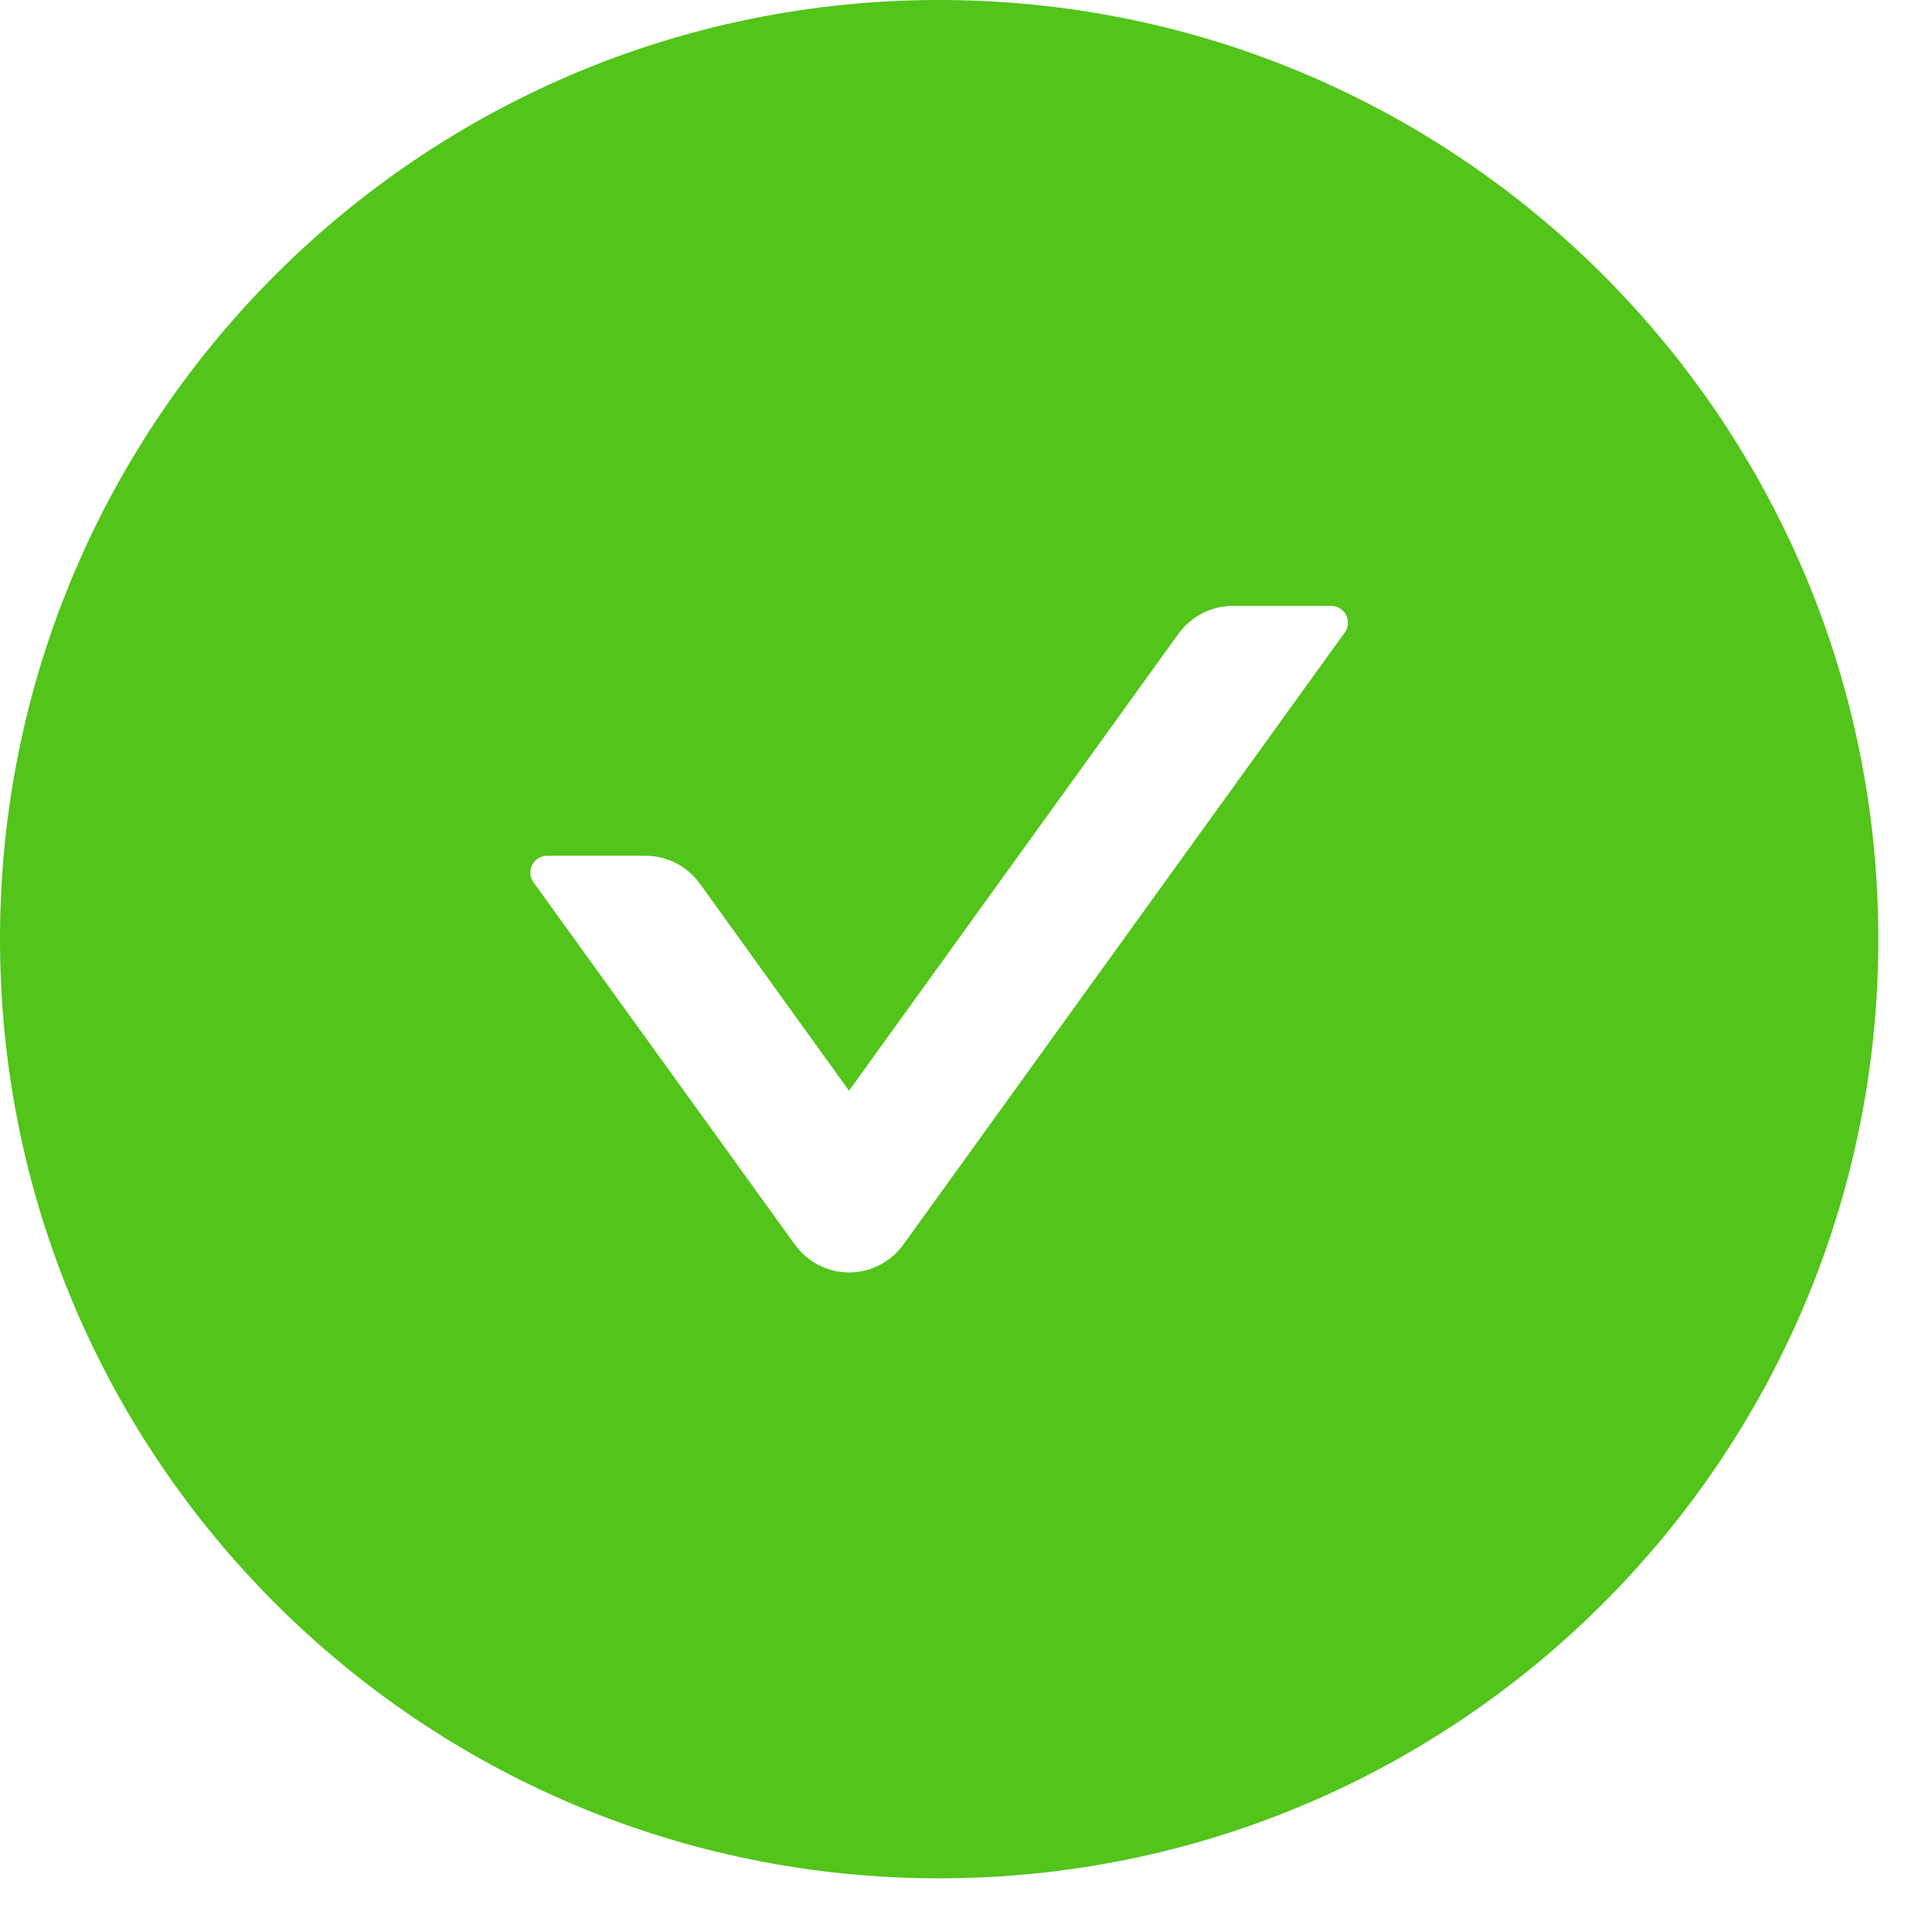
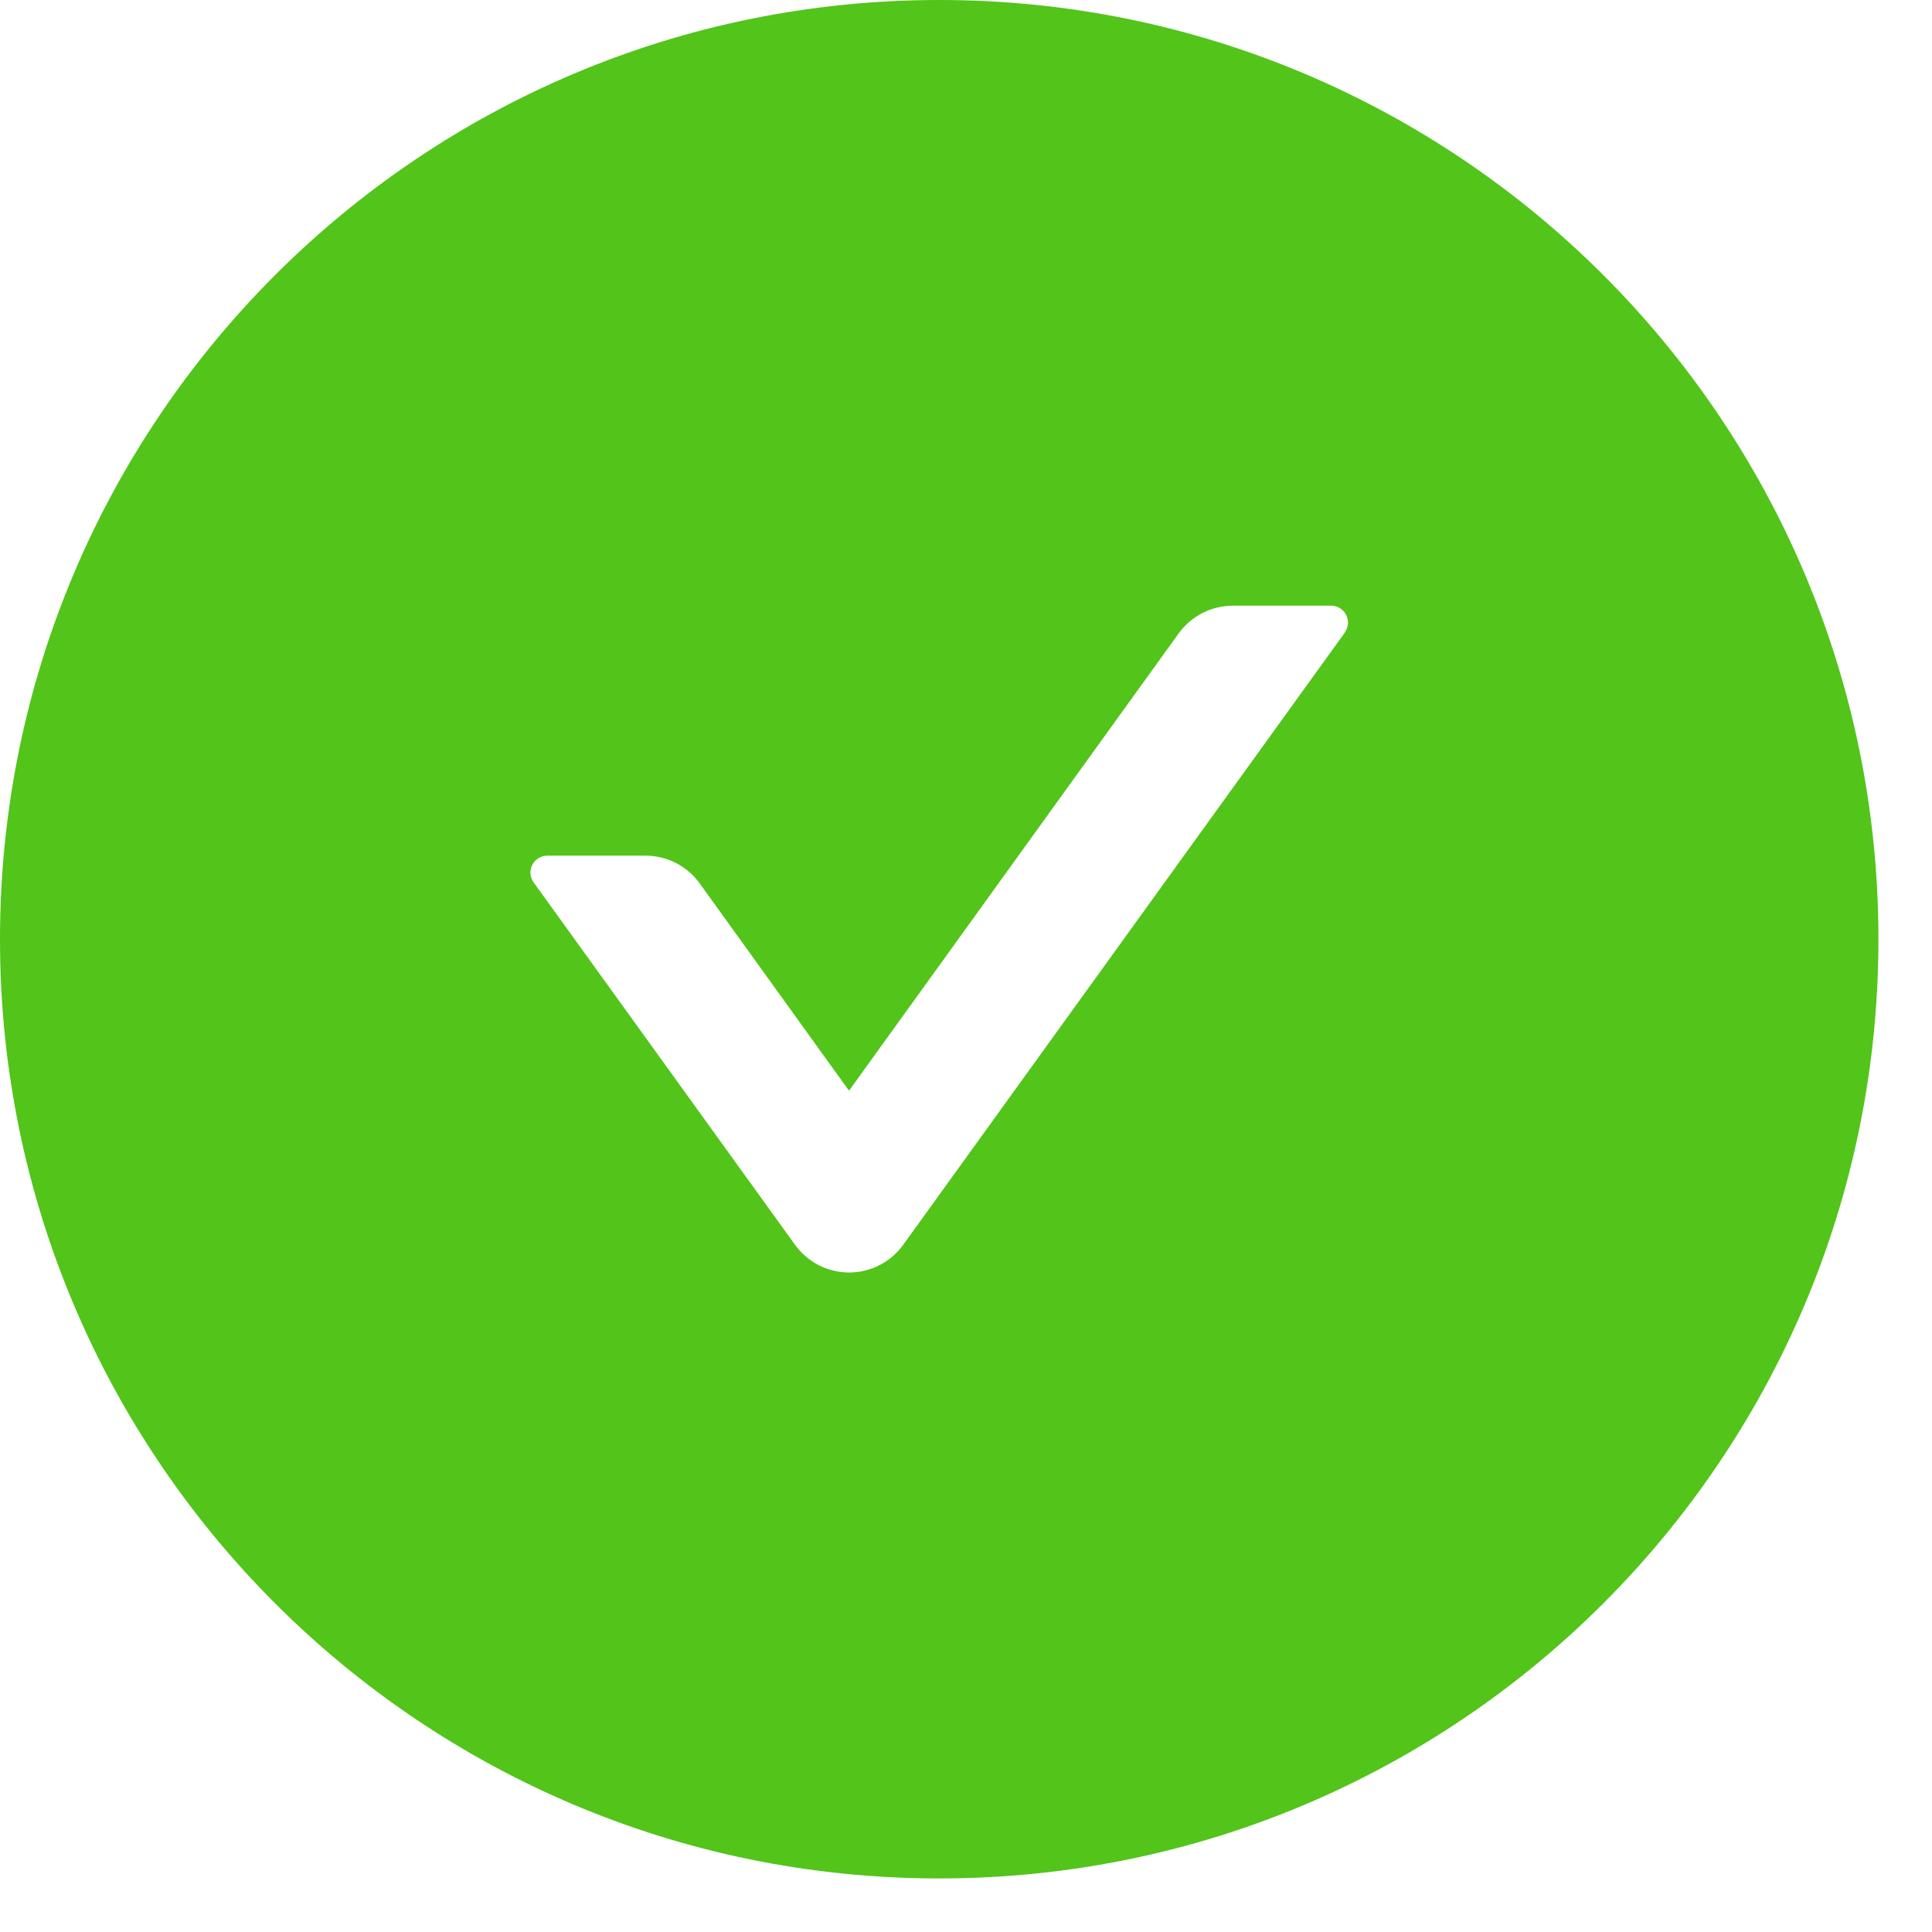
- <svg xmlns="http://www.w3.org/2000/svg" width="18" height="18" viewBox="0 0 18 18" fill="none">
-   <path d="M8.75 0C3.918 0 0 3.918 0 8.75C0 13.582 3.918 17.5 8.75 17.5C13.582 17.5 17.5 13.582 17.5 8.75C17.5 3.918 13.582 0 8.75 0ZM12.529 5.893L8.416 11.596C8.359 11.676 8.283 11.741 8.195 11.786C8.107 11.832 8.01 11.855 7.911 11.855C7.812 11.855 7.715 11.832 7.627 11.786C7.54 11.741 7.464 11.676 7.406 11.596L4.971 8.221C4.896 8.117 4.971 7.973 5.098 7.973H6.014C6.213 7.973 6.402 8.068 6.52 8.232L7.91 10.162L10.98 5.904C11.098 5.742 11.285 5.645 11.486 5.645H12.402C12.529 5.645 12.604 5.789 12.529 5.893Z" fill="#52C41A" />
+ <svg xmlns="http://www.w3.org/2000/svg" width="18" height="18" fill="none">
+   <path d="M8.75 0a8.75 8.75 0 1 0 .001 17.501A8.75 8.75 0 0 0 8.75 0Zm3.78 5.893-4.114 5.703a.621.621 0 0 1-1.01 0L4.971 8.22a.157.157 0 0 1 .127-.248h.916c.199 0 .388.095.506.26l1.39 1.93 3.07-4.259a.625.625 0 0 1 .506-.26h.916c.127 0 .202.145.127.249Z" fill="#52C41A" />
</svg>
